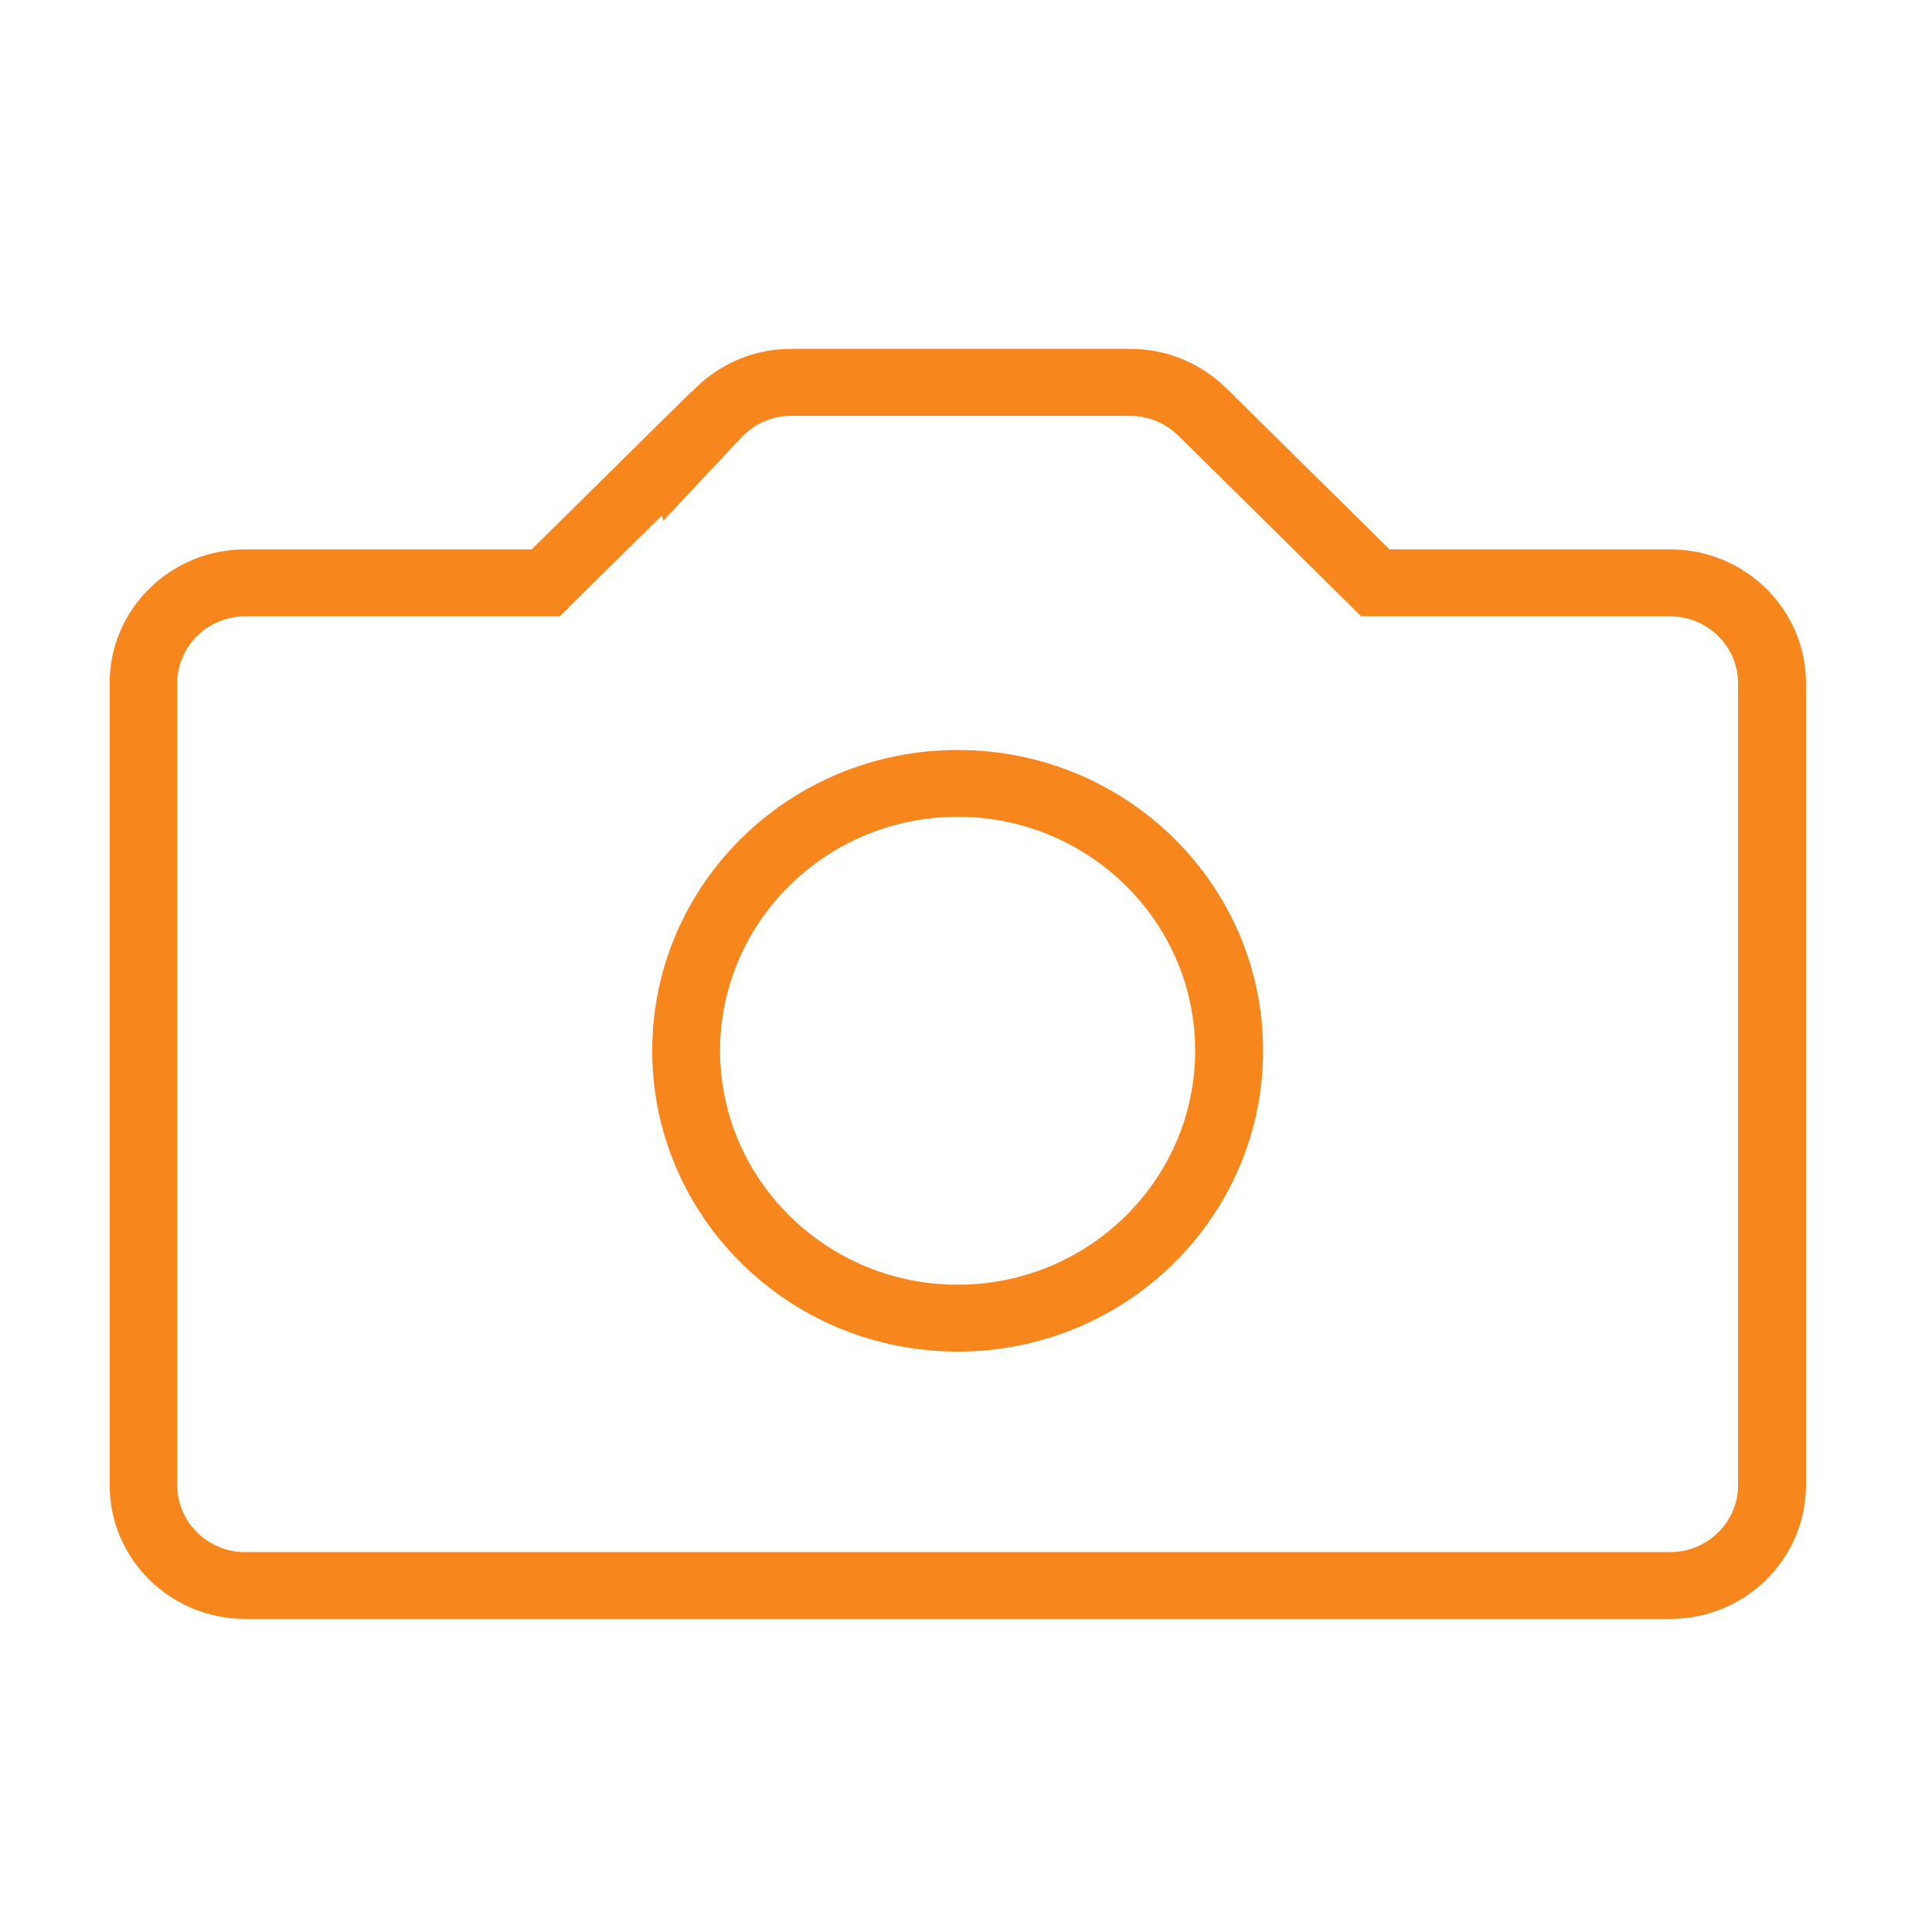
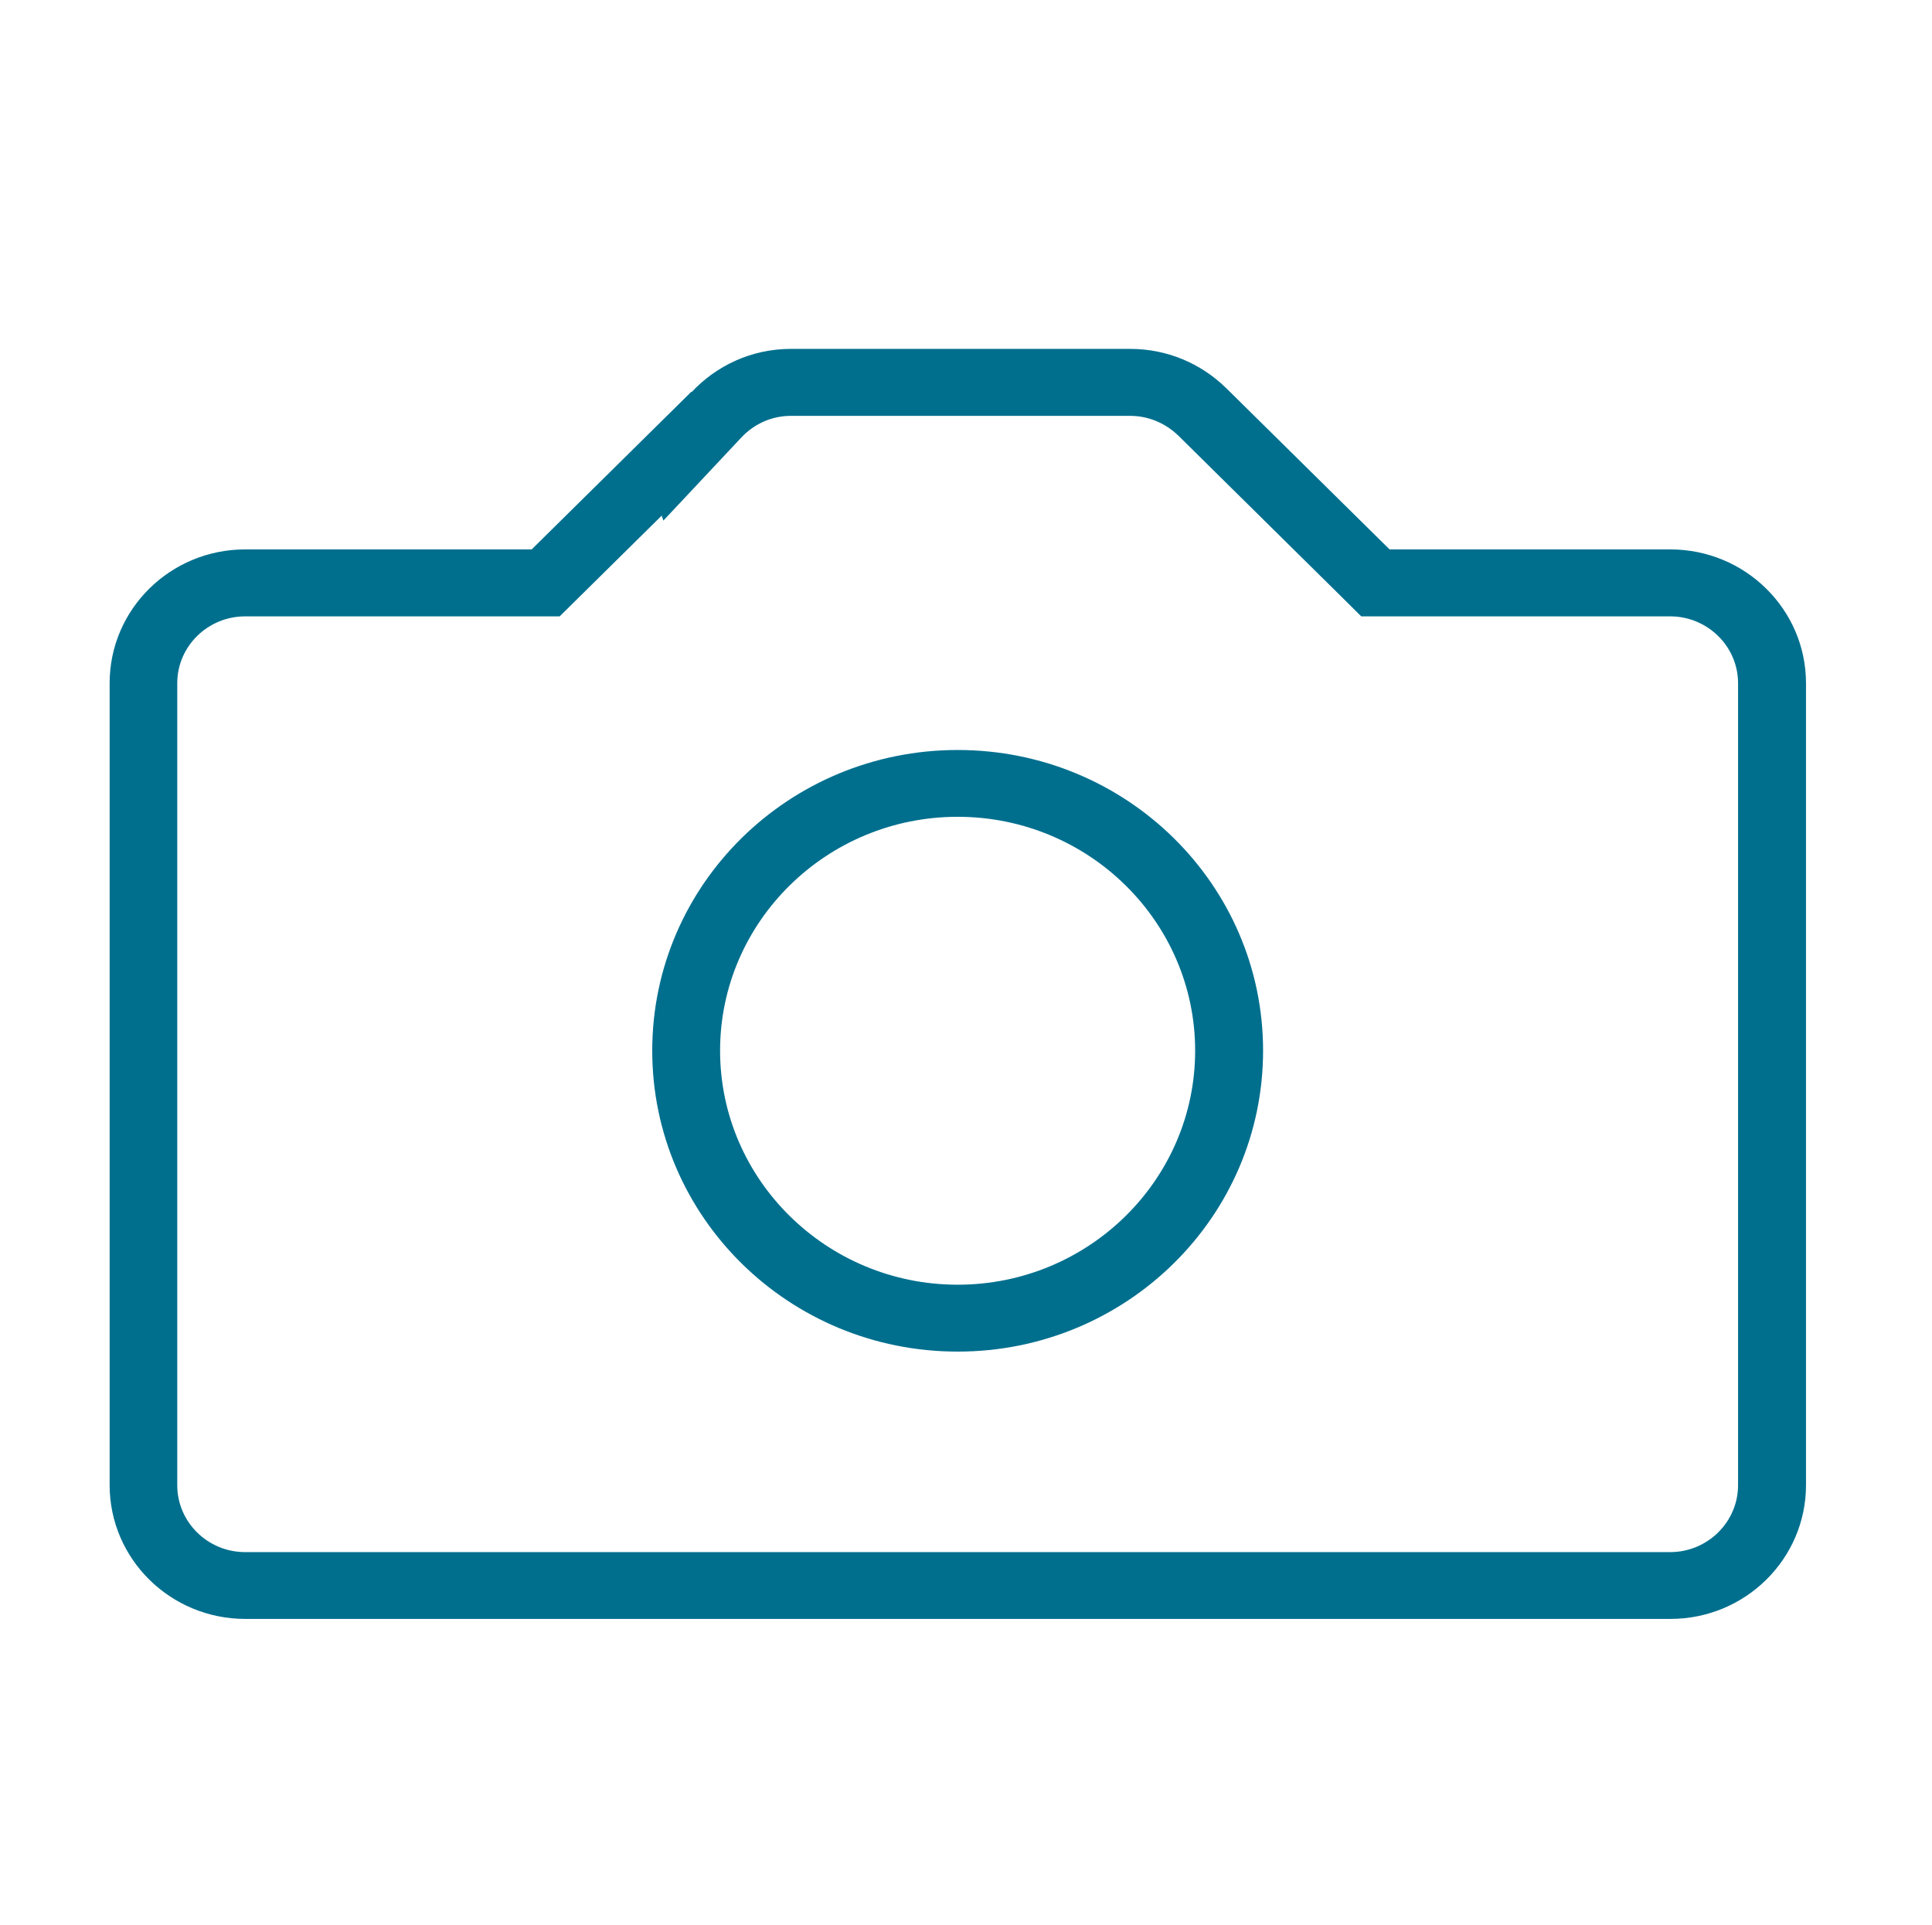
- <svg xmlns="http://www.w3.org/2000/svg" version="1.1" id="Layer_1" x="0px" y="0px" width="24.088px" height="24px" viewBox="113.789 0 24.088 24" enable-background="new 113.789 0 24.088 24" xml:space="preserve" fill="#F7861C">
+ <svg xmlns="http://www.w3.org/2000/svg" version="1.1" id="Layer_1" x="0px" y="0px" width="24.088px" height="24px" viewBox="113.789 0 24.088 24" enable-background="new 113.789 0 24.088 24" xml:space="preserve" fill="#006F8E">
  <g>
    <path d="M134.613,6.85h-3.499l-2.035-2.009c-0.003-0.002-0.004-0.004-0.006-0.006l-0.004-0.003l0,0   c-0.306-0.298-0.725-0.482-1.189-0.482h-4.23c-0.491,0-0.93,0.209-1.238,0.539l-0.003-0.005l-1.991,1.966h-3.571   c-0.935,0-1.691,0.747-1.691,1.667v10c0,0.92,0.757,1.668,1.691,1.668h17.768c0.934,0,1.691-0.748,1.691-1.668v-10   C136.305,7.597,135.547,6.85,134.613,6.85z M135.459,18.518c0,0.459-0.381,0.834-0.846,0.834h-17.768   c-0.466,0-0.846-0.374-0.846-0.834v-10c0-0.459,0.38-0.833,0.846-0.833h3.571h0.351l0.248-0.245l1.024-1.011l0.021,0.062   l0.971-1.035c0.164-0.175,0.385-0.271,0.618-0.271h4.23c0.223,0,0.435,0.086,0.602,0.247l2.033,2.008l0.247,0.245h0.353h3.499   c0.465,0,0.846,0.374,0.846,0.833V18.518L135.459,18.518z" />
    <path d="M125.729,9.351c-2.104,0-3.808,1.678-3.808,3.749c0,2.072,1.703,3.752,3.808,3.752c2.104,0,3.808-1.68,3.808-3.752   C129.537,11.028,127.833,9.351,125.729,9.351z M125.729,16.018c-1.633,0-2.962-1.31-2.962-2.918s1.329-2.916,2.962-2.916   s2.961,1.307,2.961,2.916S127.362,16.018,125.729,16.018z" />
  </g>
</svg>
